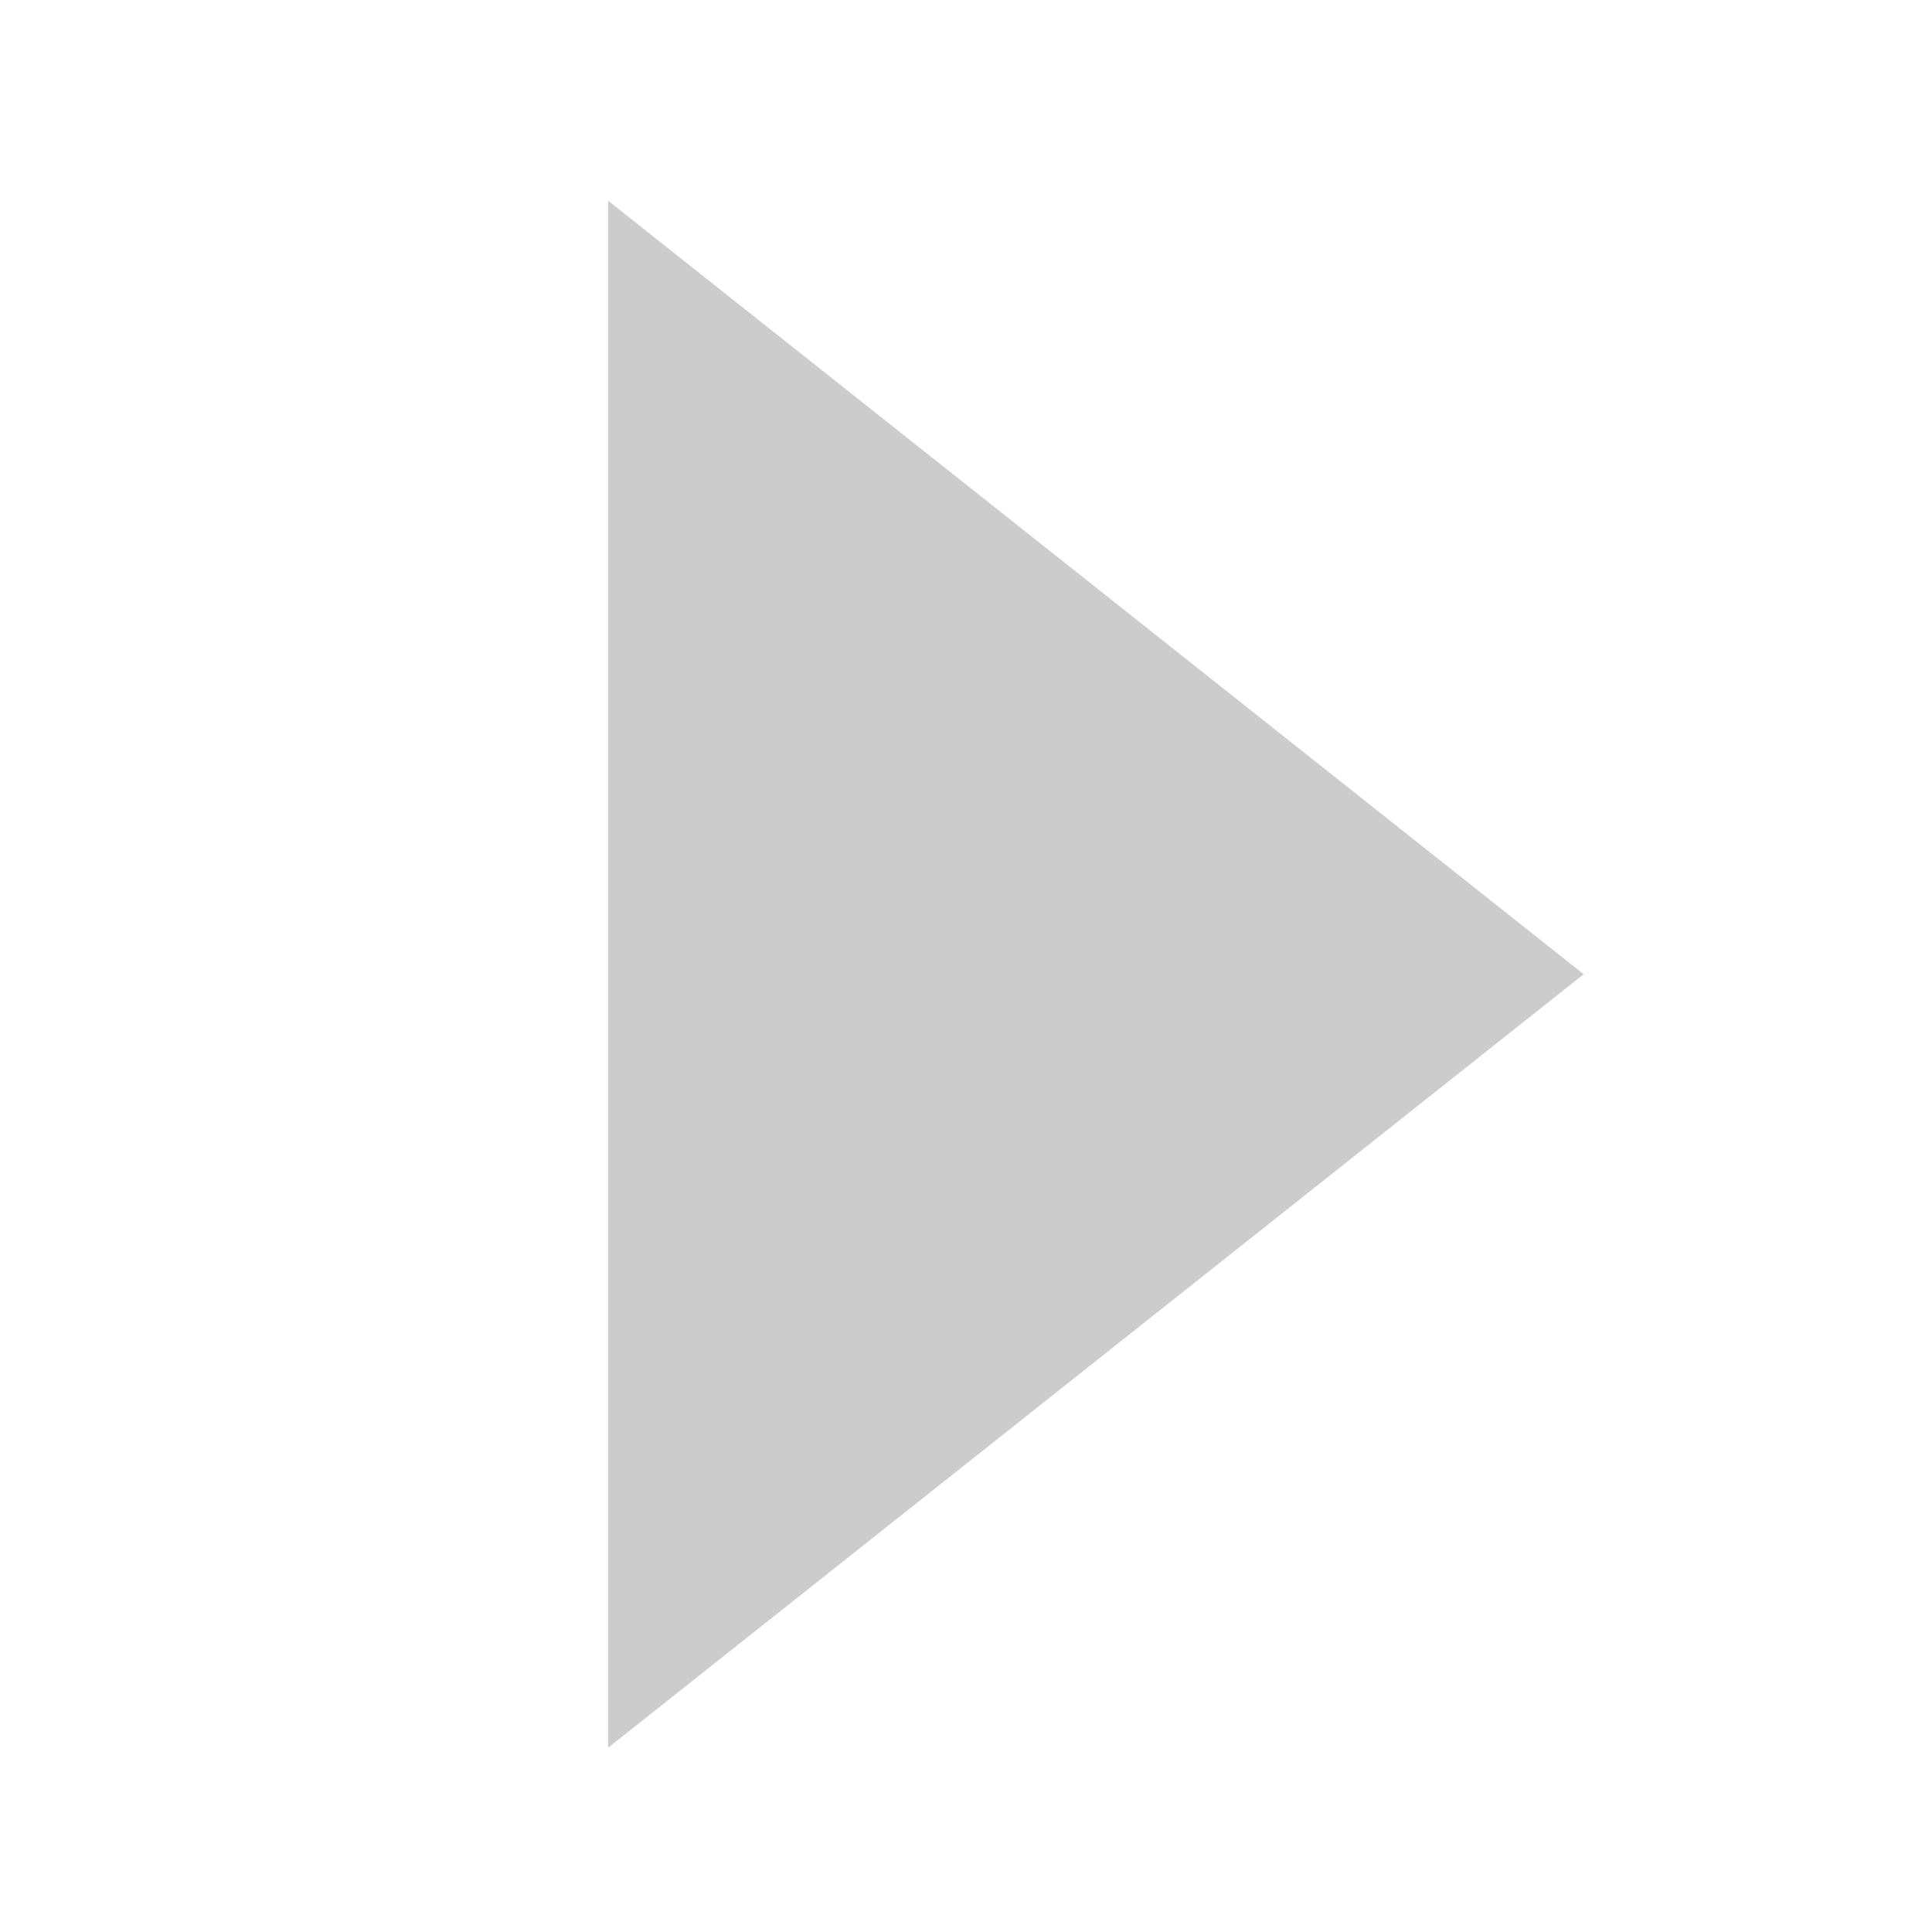
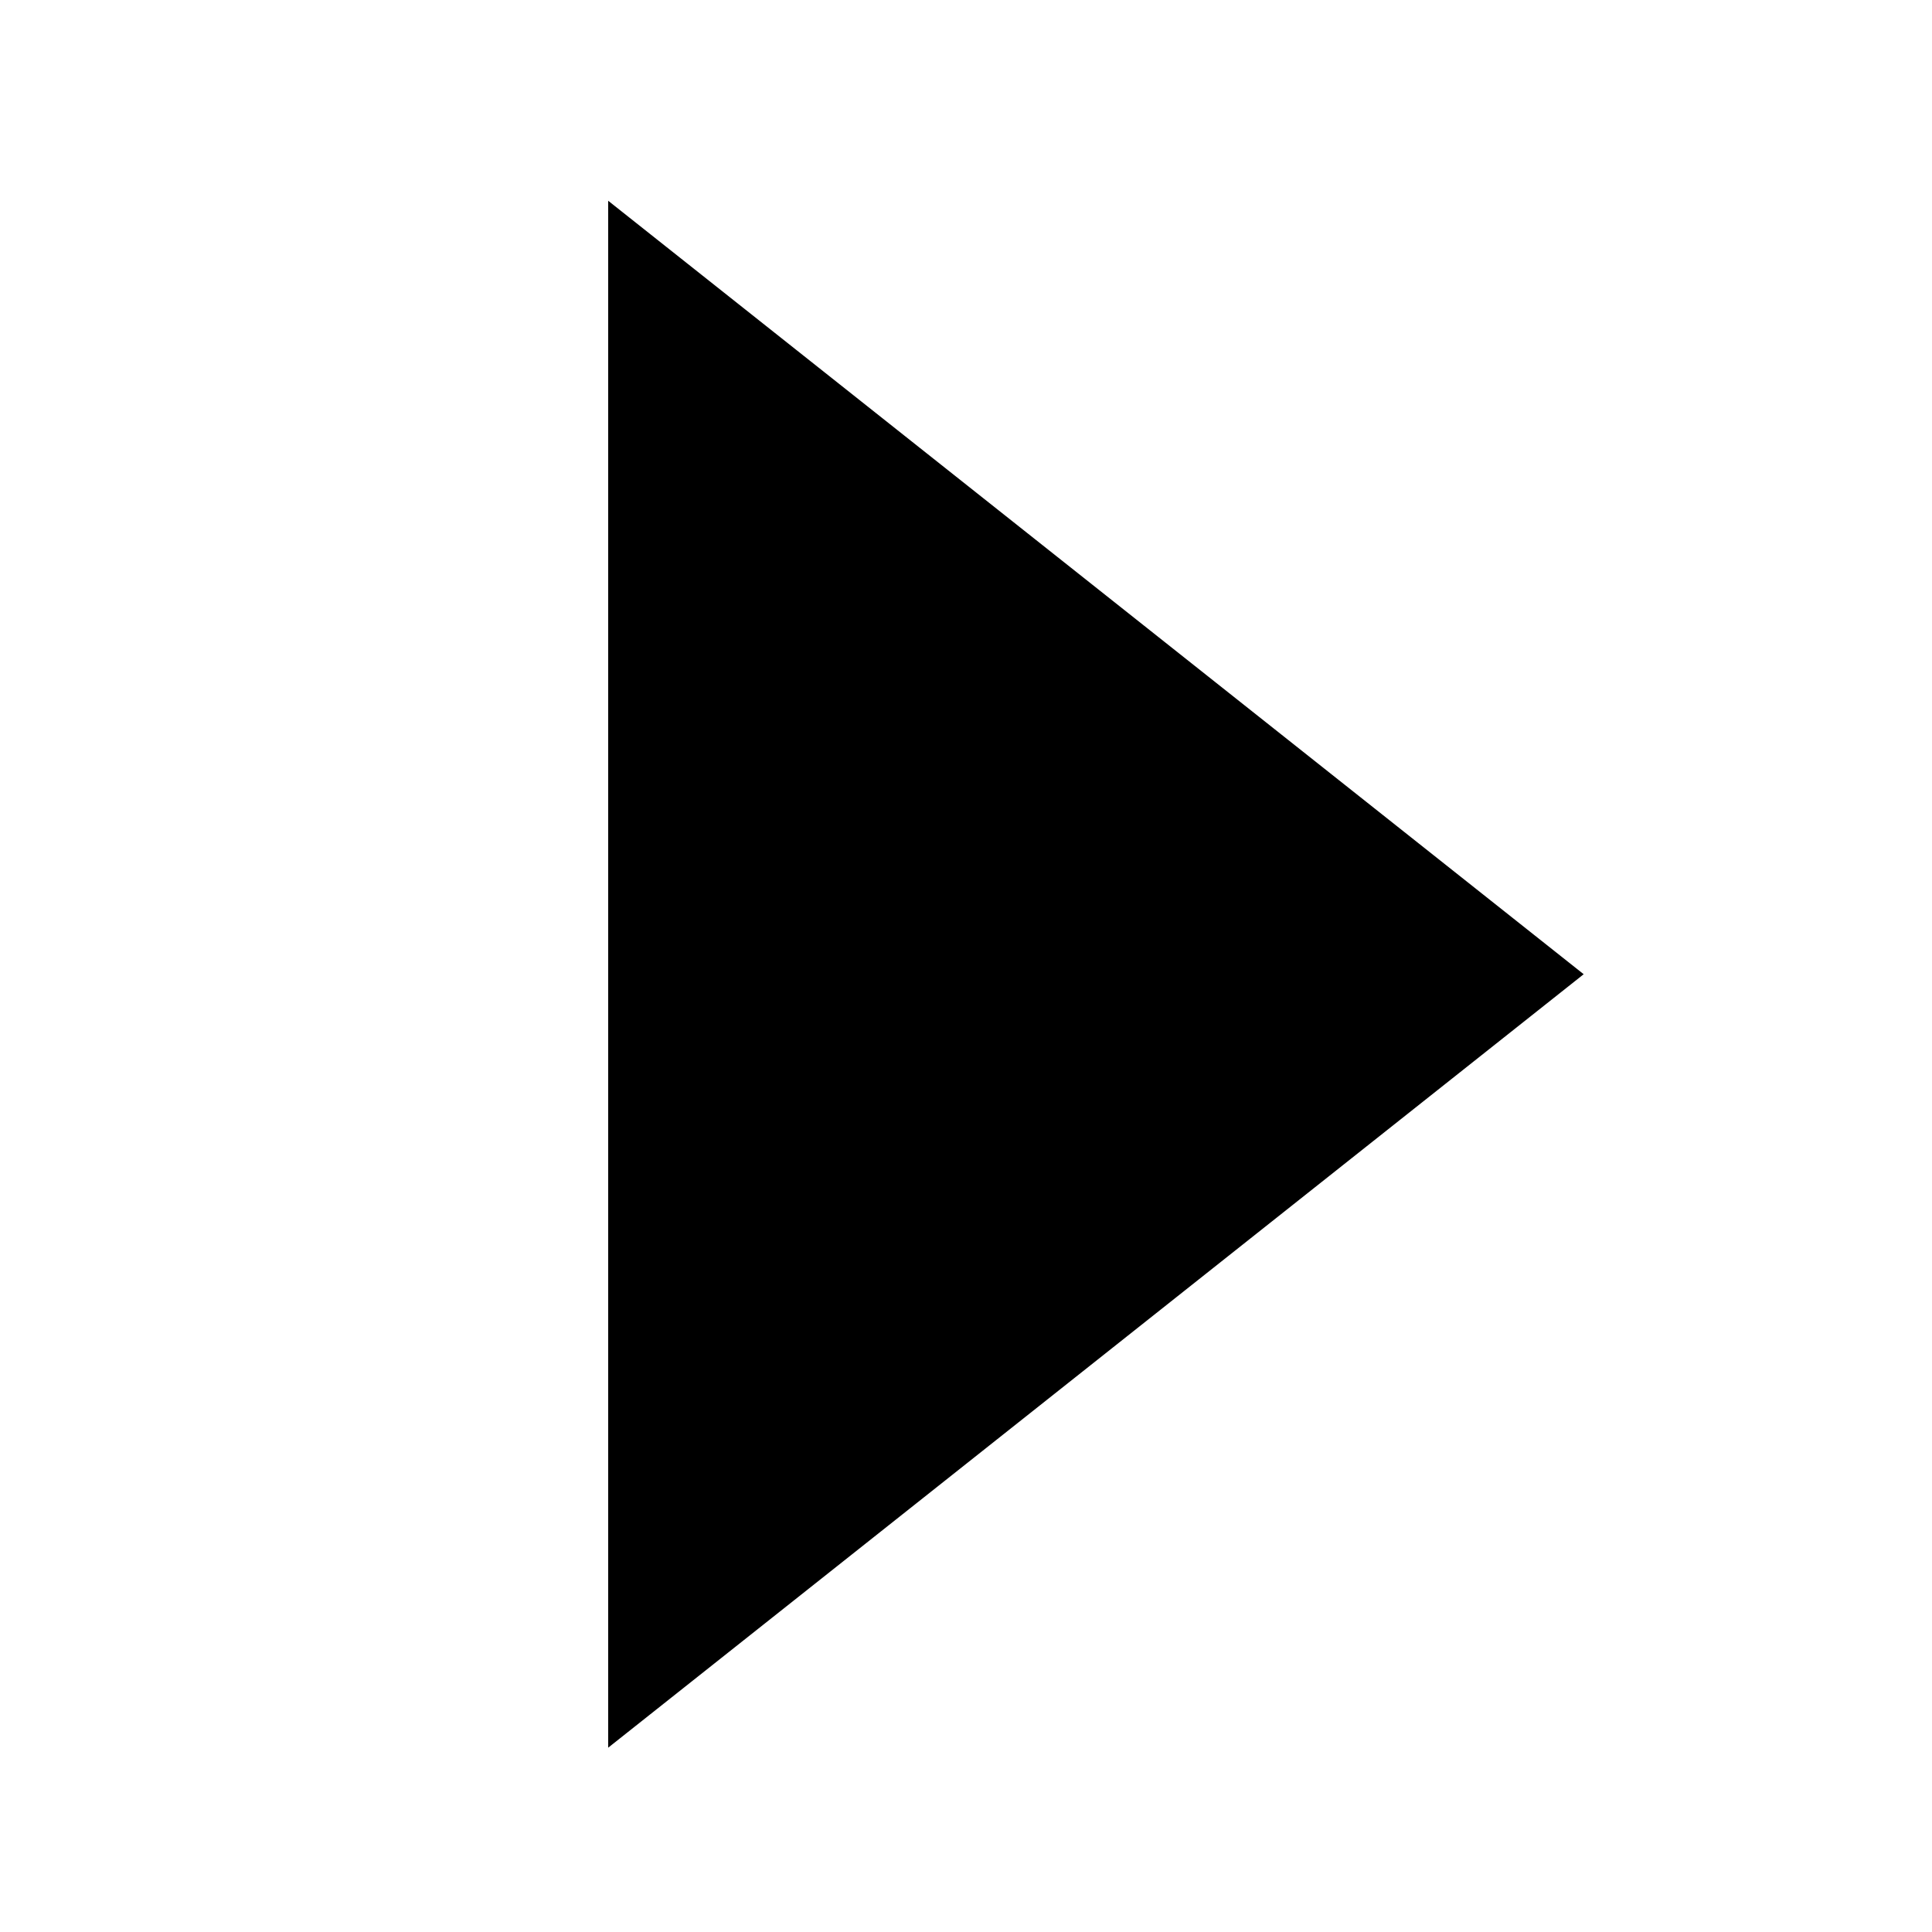
<svg xmlns="http://www.w3.org/2000/svg" width="16" height="16" id="svg2" version="1.1">
  <defs id="defs4" />
  <g id="layer1" transform="translate(0,-1036.362)">
-     <path style="fill:#cccccc;fill-opacity:1;stroke:#cccccc;stroke-width:0.43;stroke-linecap:round;stroke-linejoin:miter;stroke-miterlimit:4;stroke-opacity:1;stroke-dasharray:none;display:inline" id="path18028" d="M 88.83,340 80.17,340 84.5,332.5 z" transform="matrix(0,1.362171,-0.9918625,0,342.4832,929.3267)" />
+     <path style="fill:#000000;fill-opacity:1;stroke:#000000;stroke-width:0.43;stroke-linecap:round;stroke-linejoin:miter;stroke-miterlimit:4;stroke-opacity:1;stroke-dasharray:none;display:inline" id="path18028" d="M 88.83,340 80.17,340 84.5,332.5 Z" transform="matrix(0,1.362171,-0.9918625,0,342.4832,929.3267)" />
  </g>
</svg>
